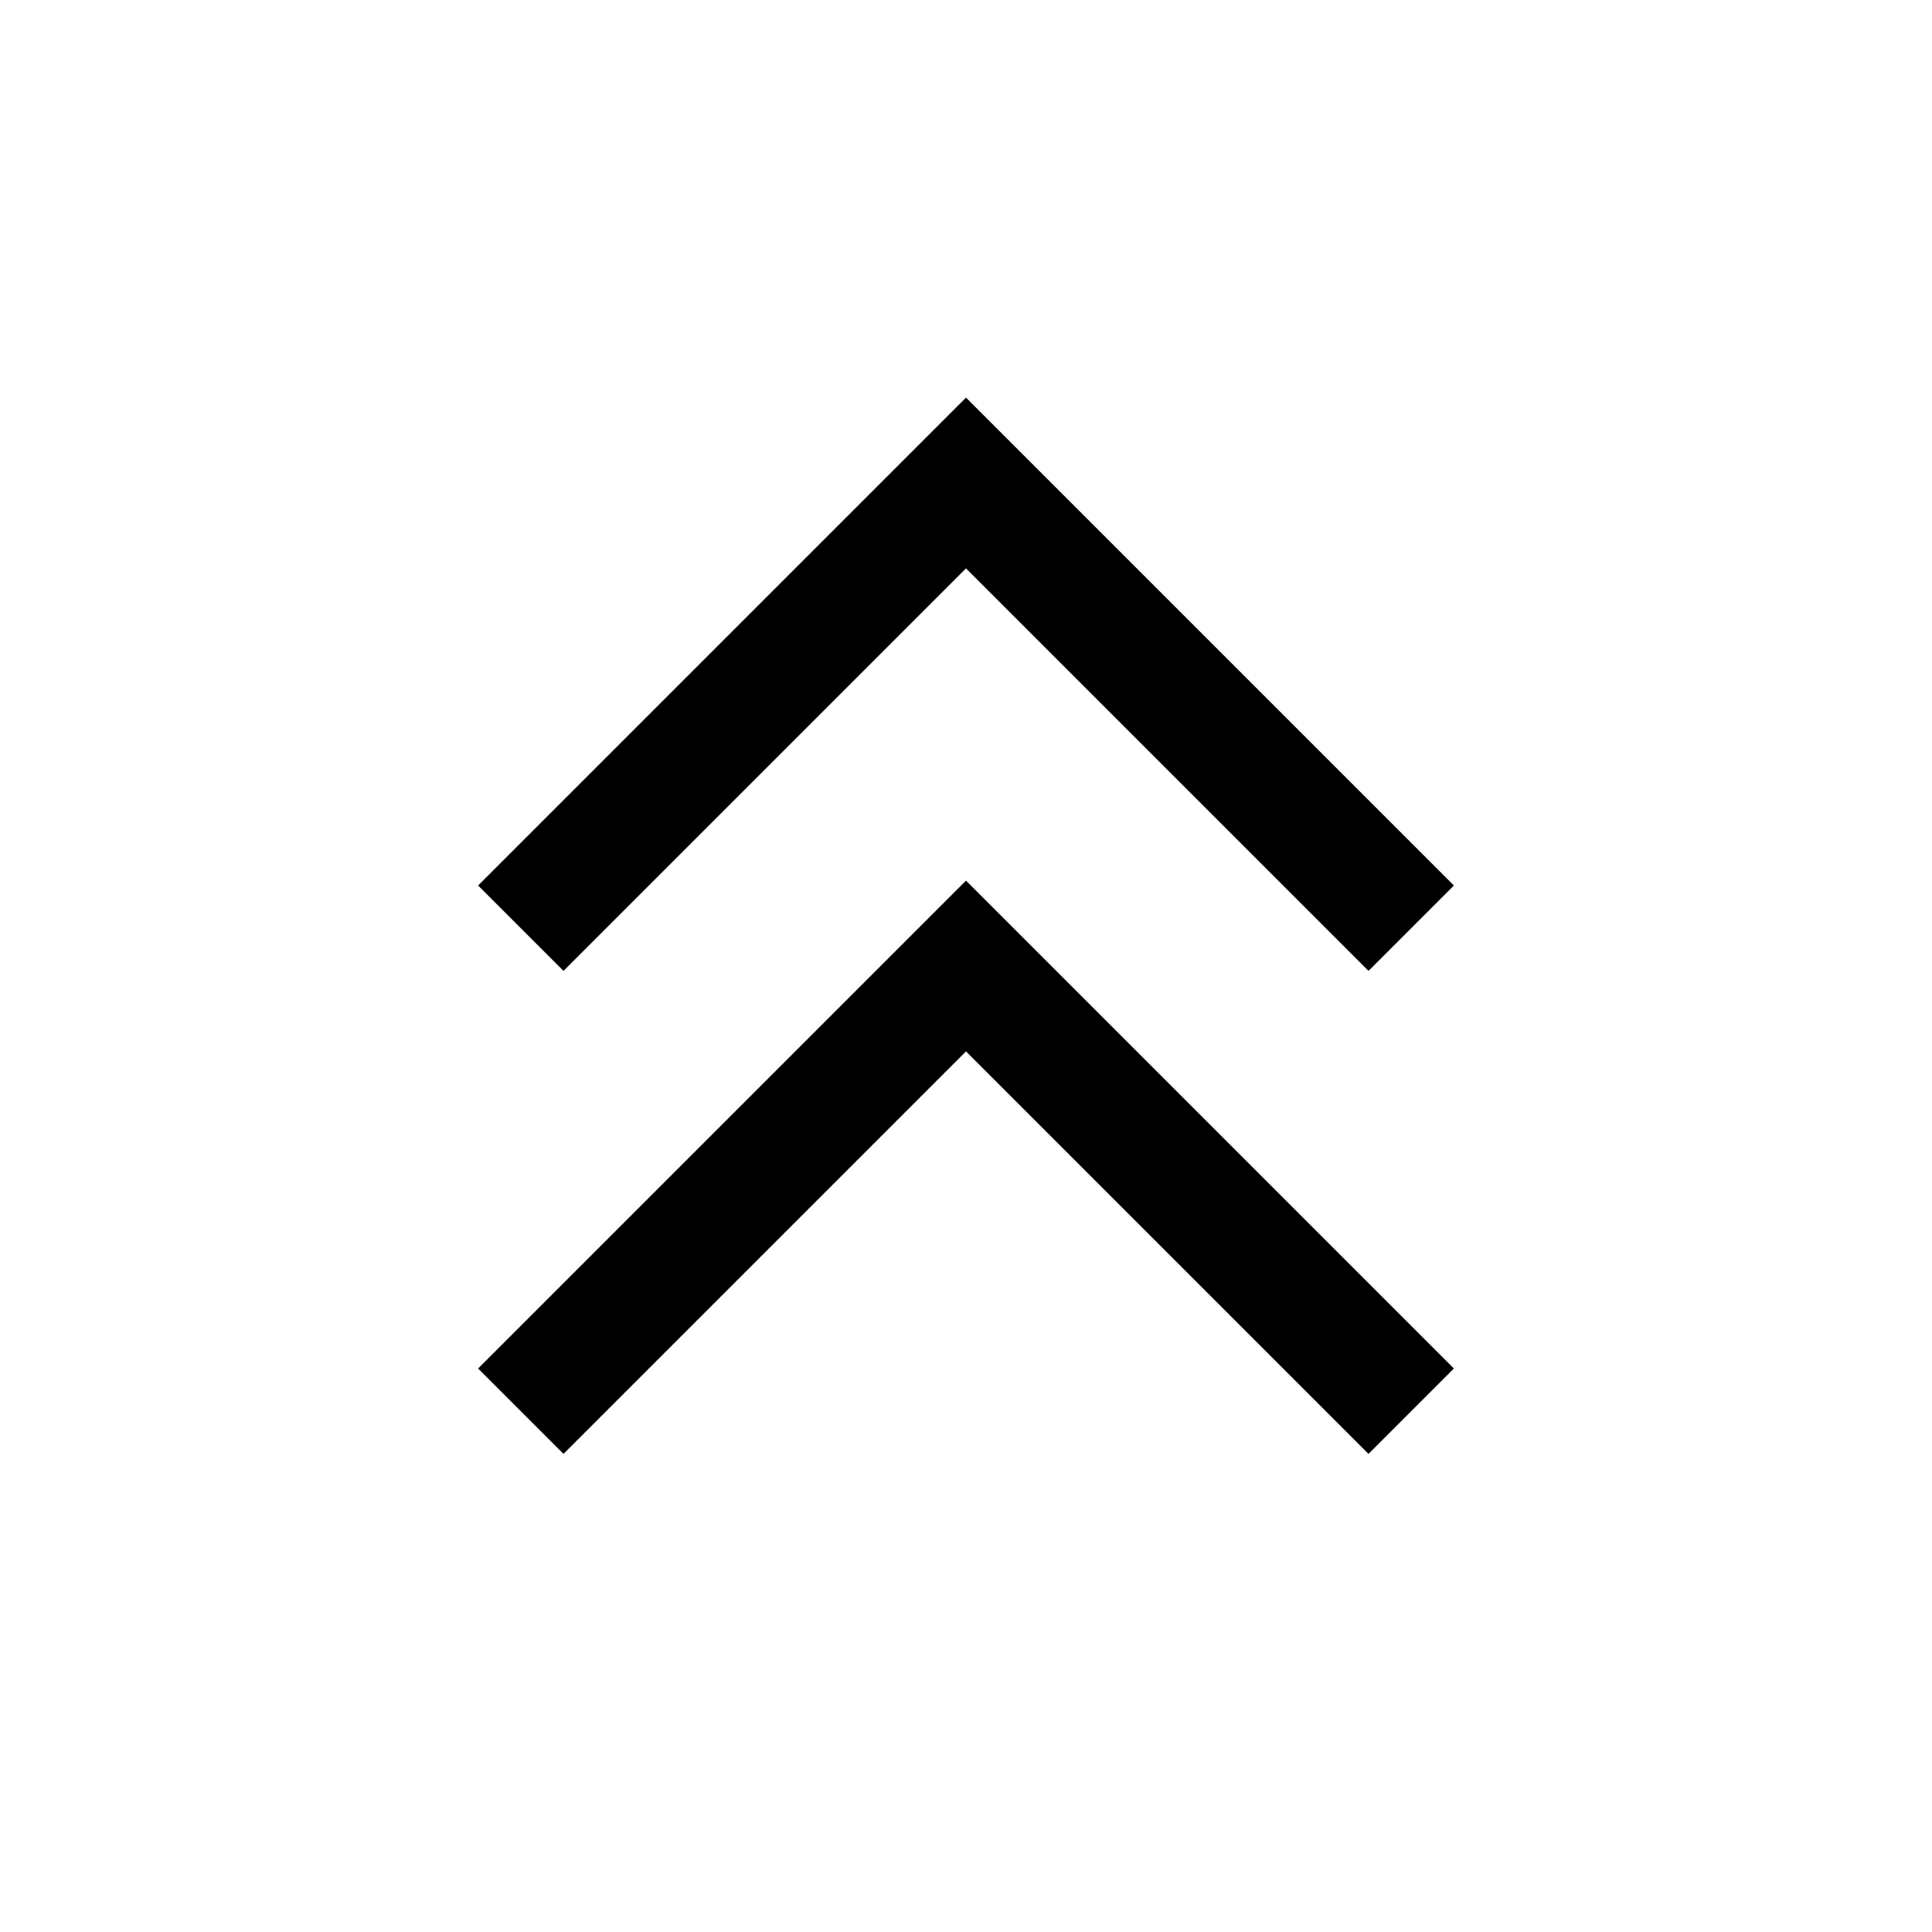
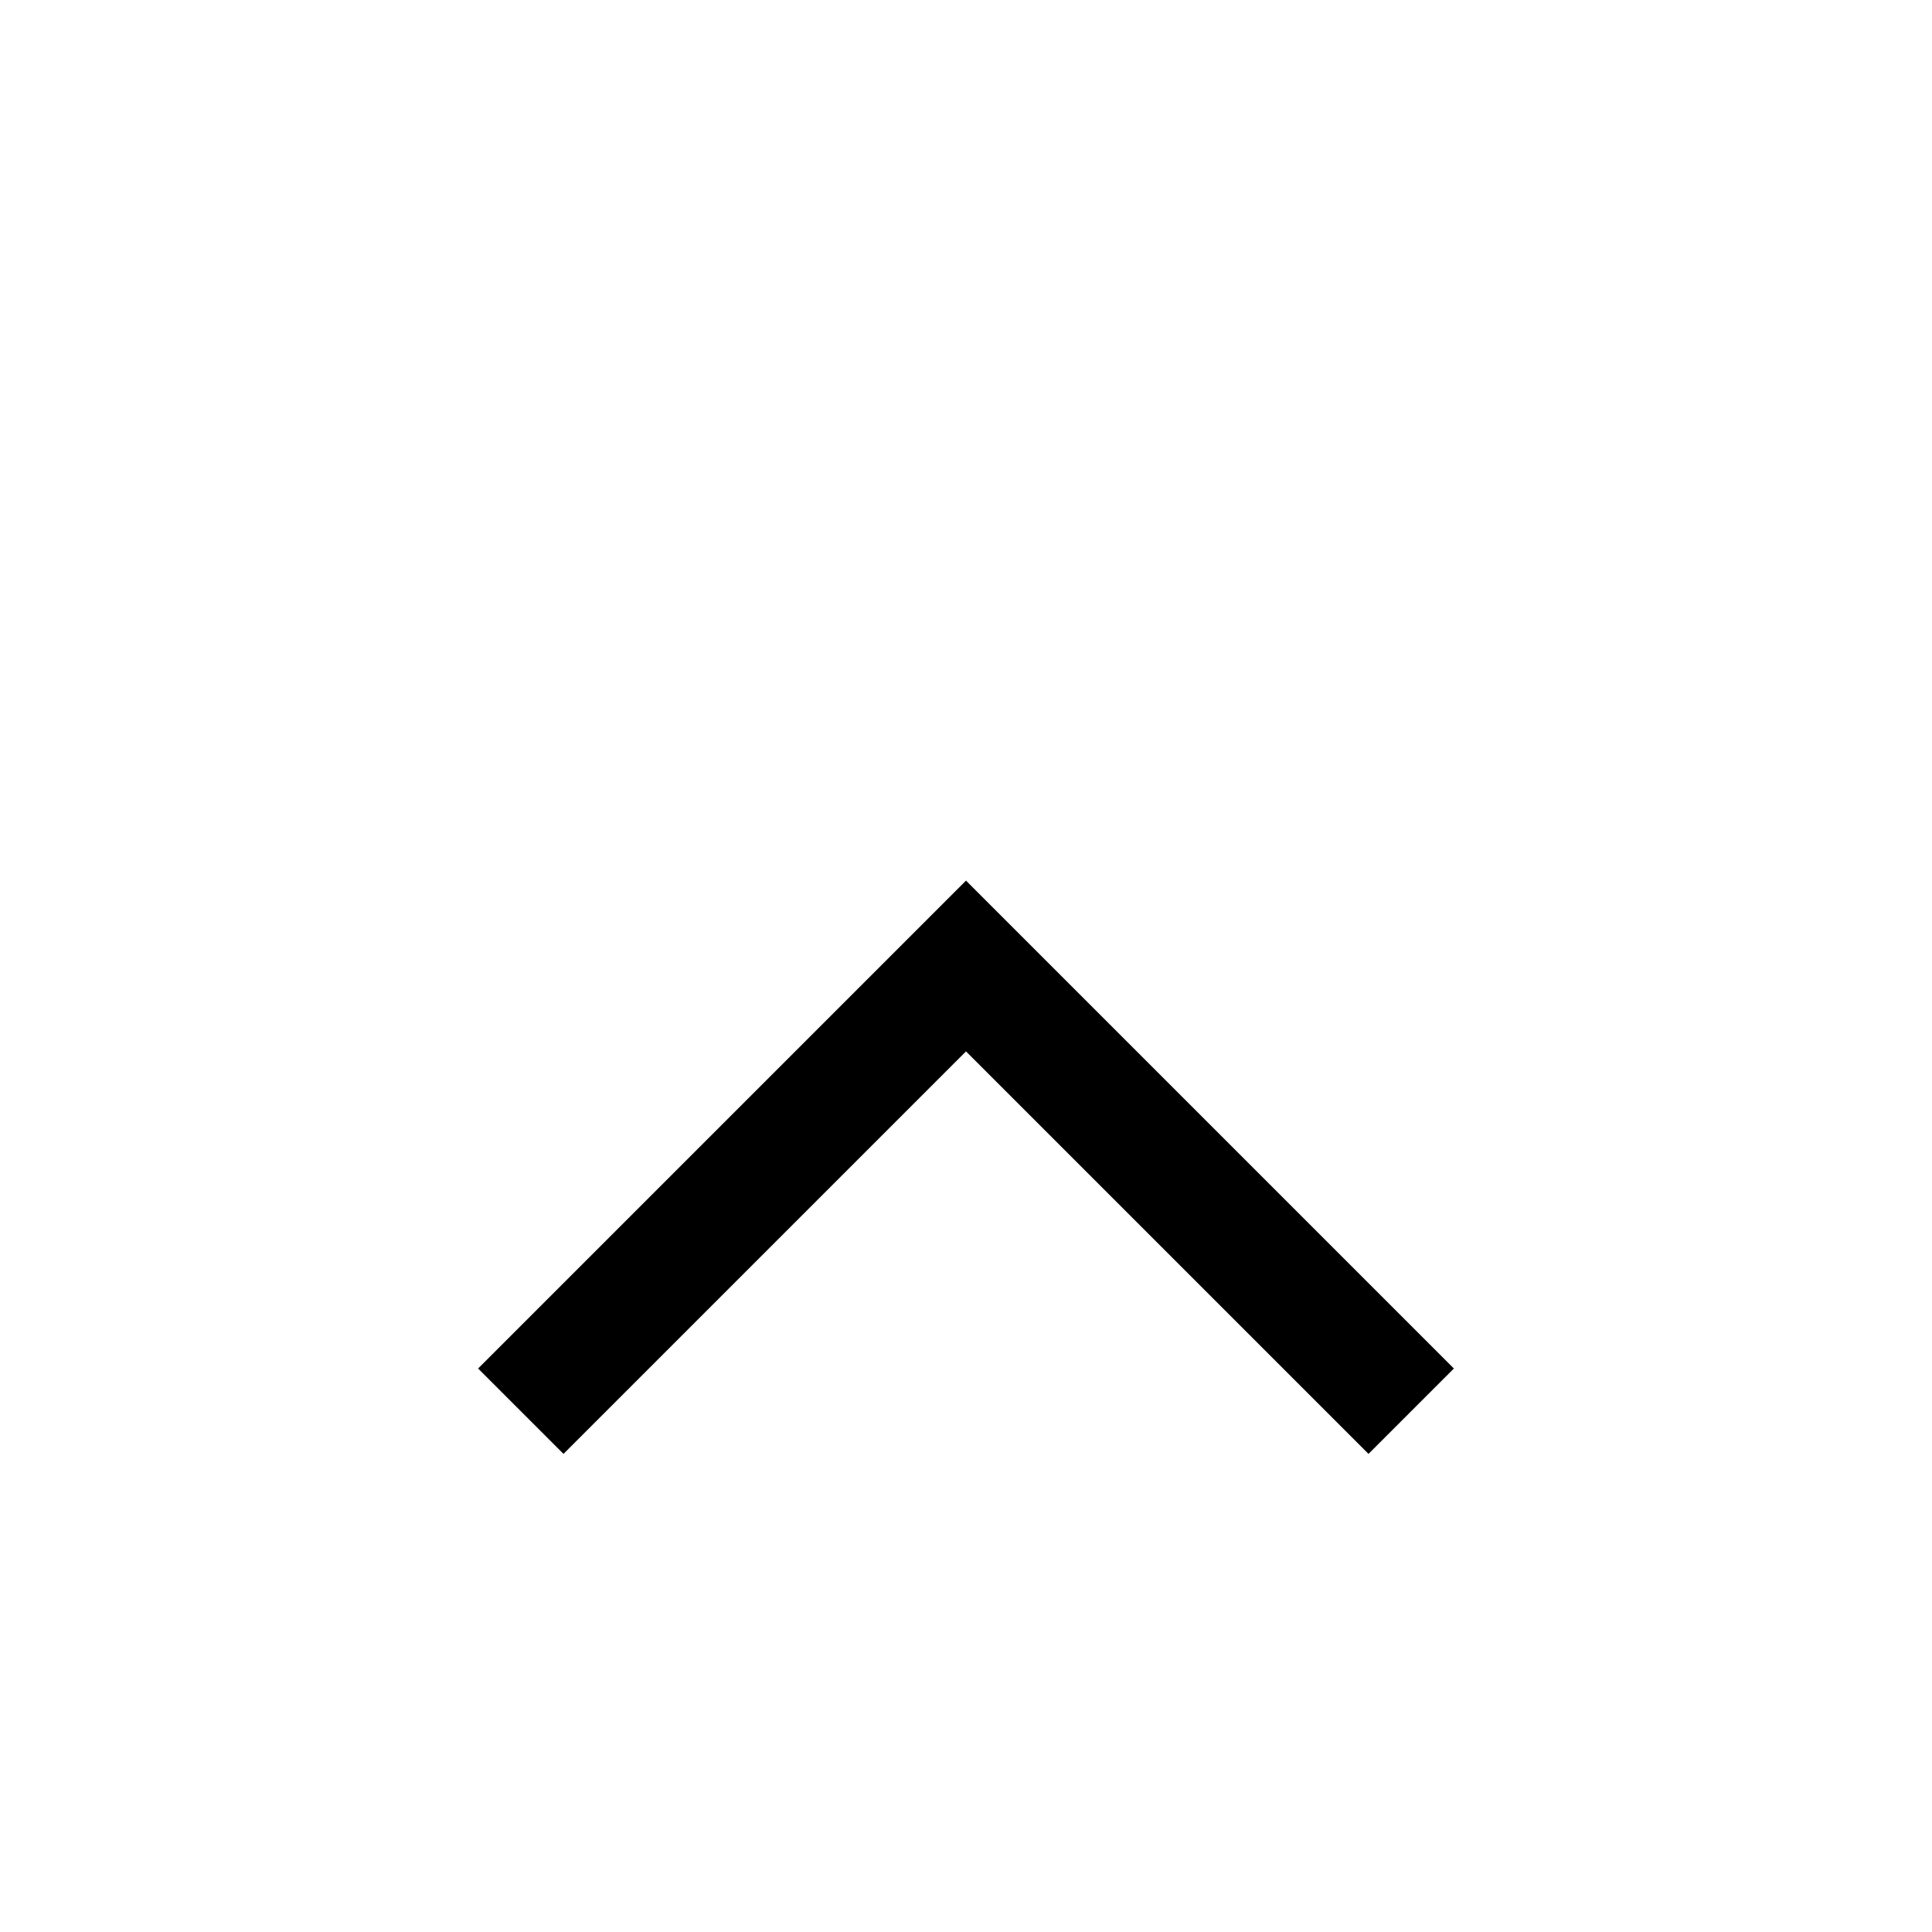
<svg xmlns="http://www.w3.org/2000/svg" role="img" width="32px" height="32px" viewBox="0 0 24 24" aria-labelledby="chevronsUpIconTitle chevronsUpIconDesc" stroke="#000" stroke-width="1.5" stroke-linecap="square" stroke-linejoin="miter" fill="none" color="#000">
-   <polyline points="7 11 12 6 17 11 17 11" />
  <polyline points="7 17 12 12 17 17 17 17" />
</svg>
